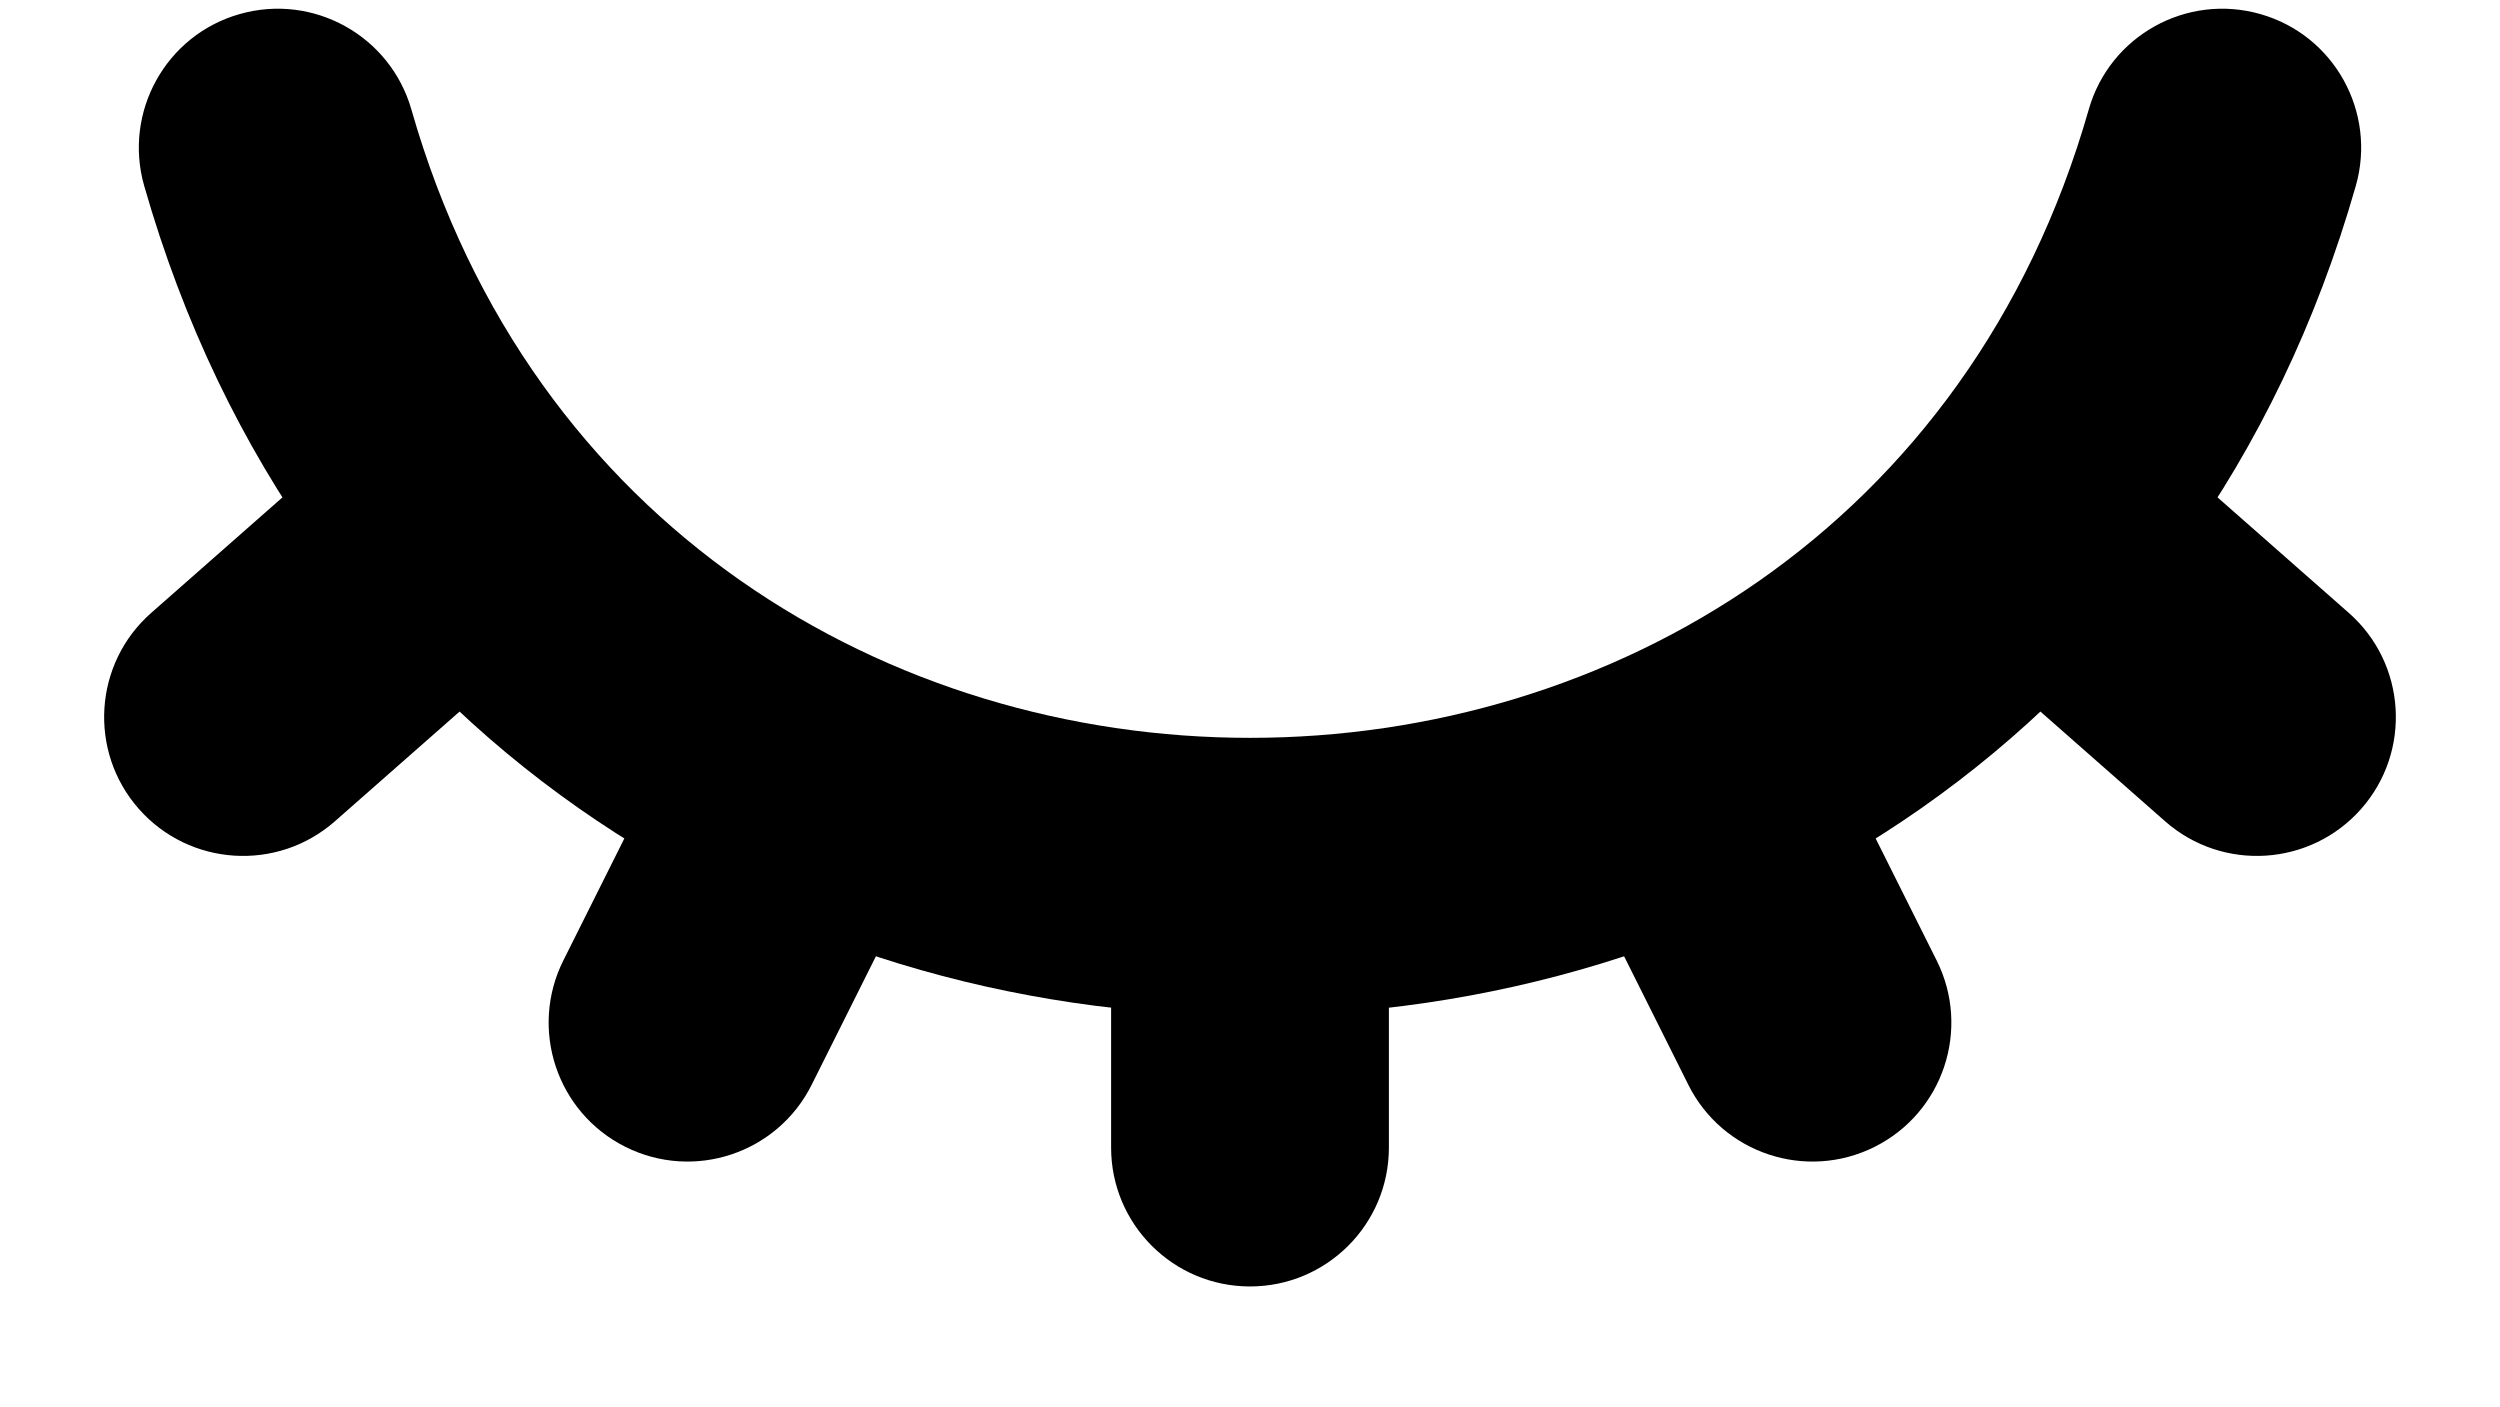
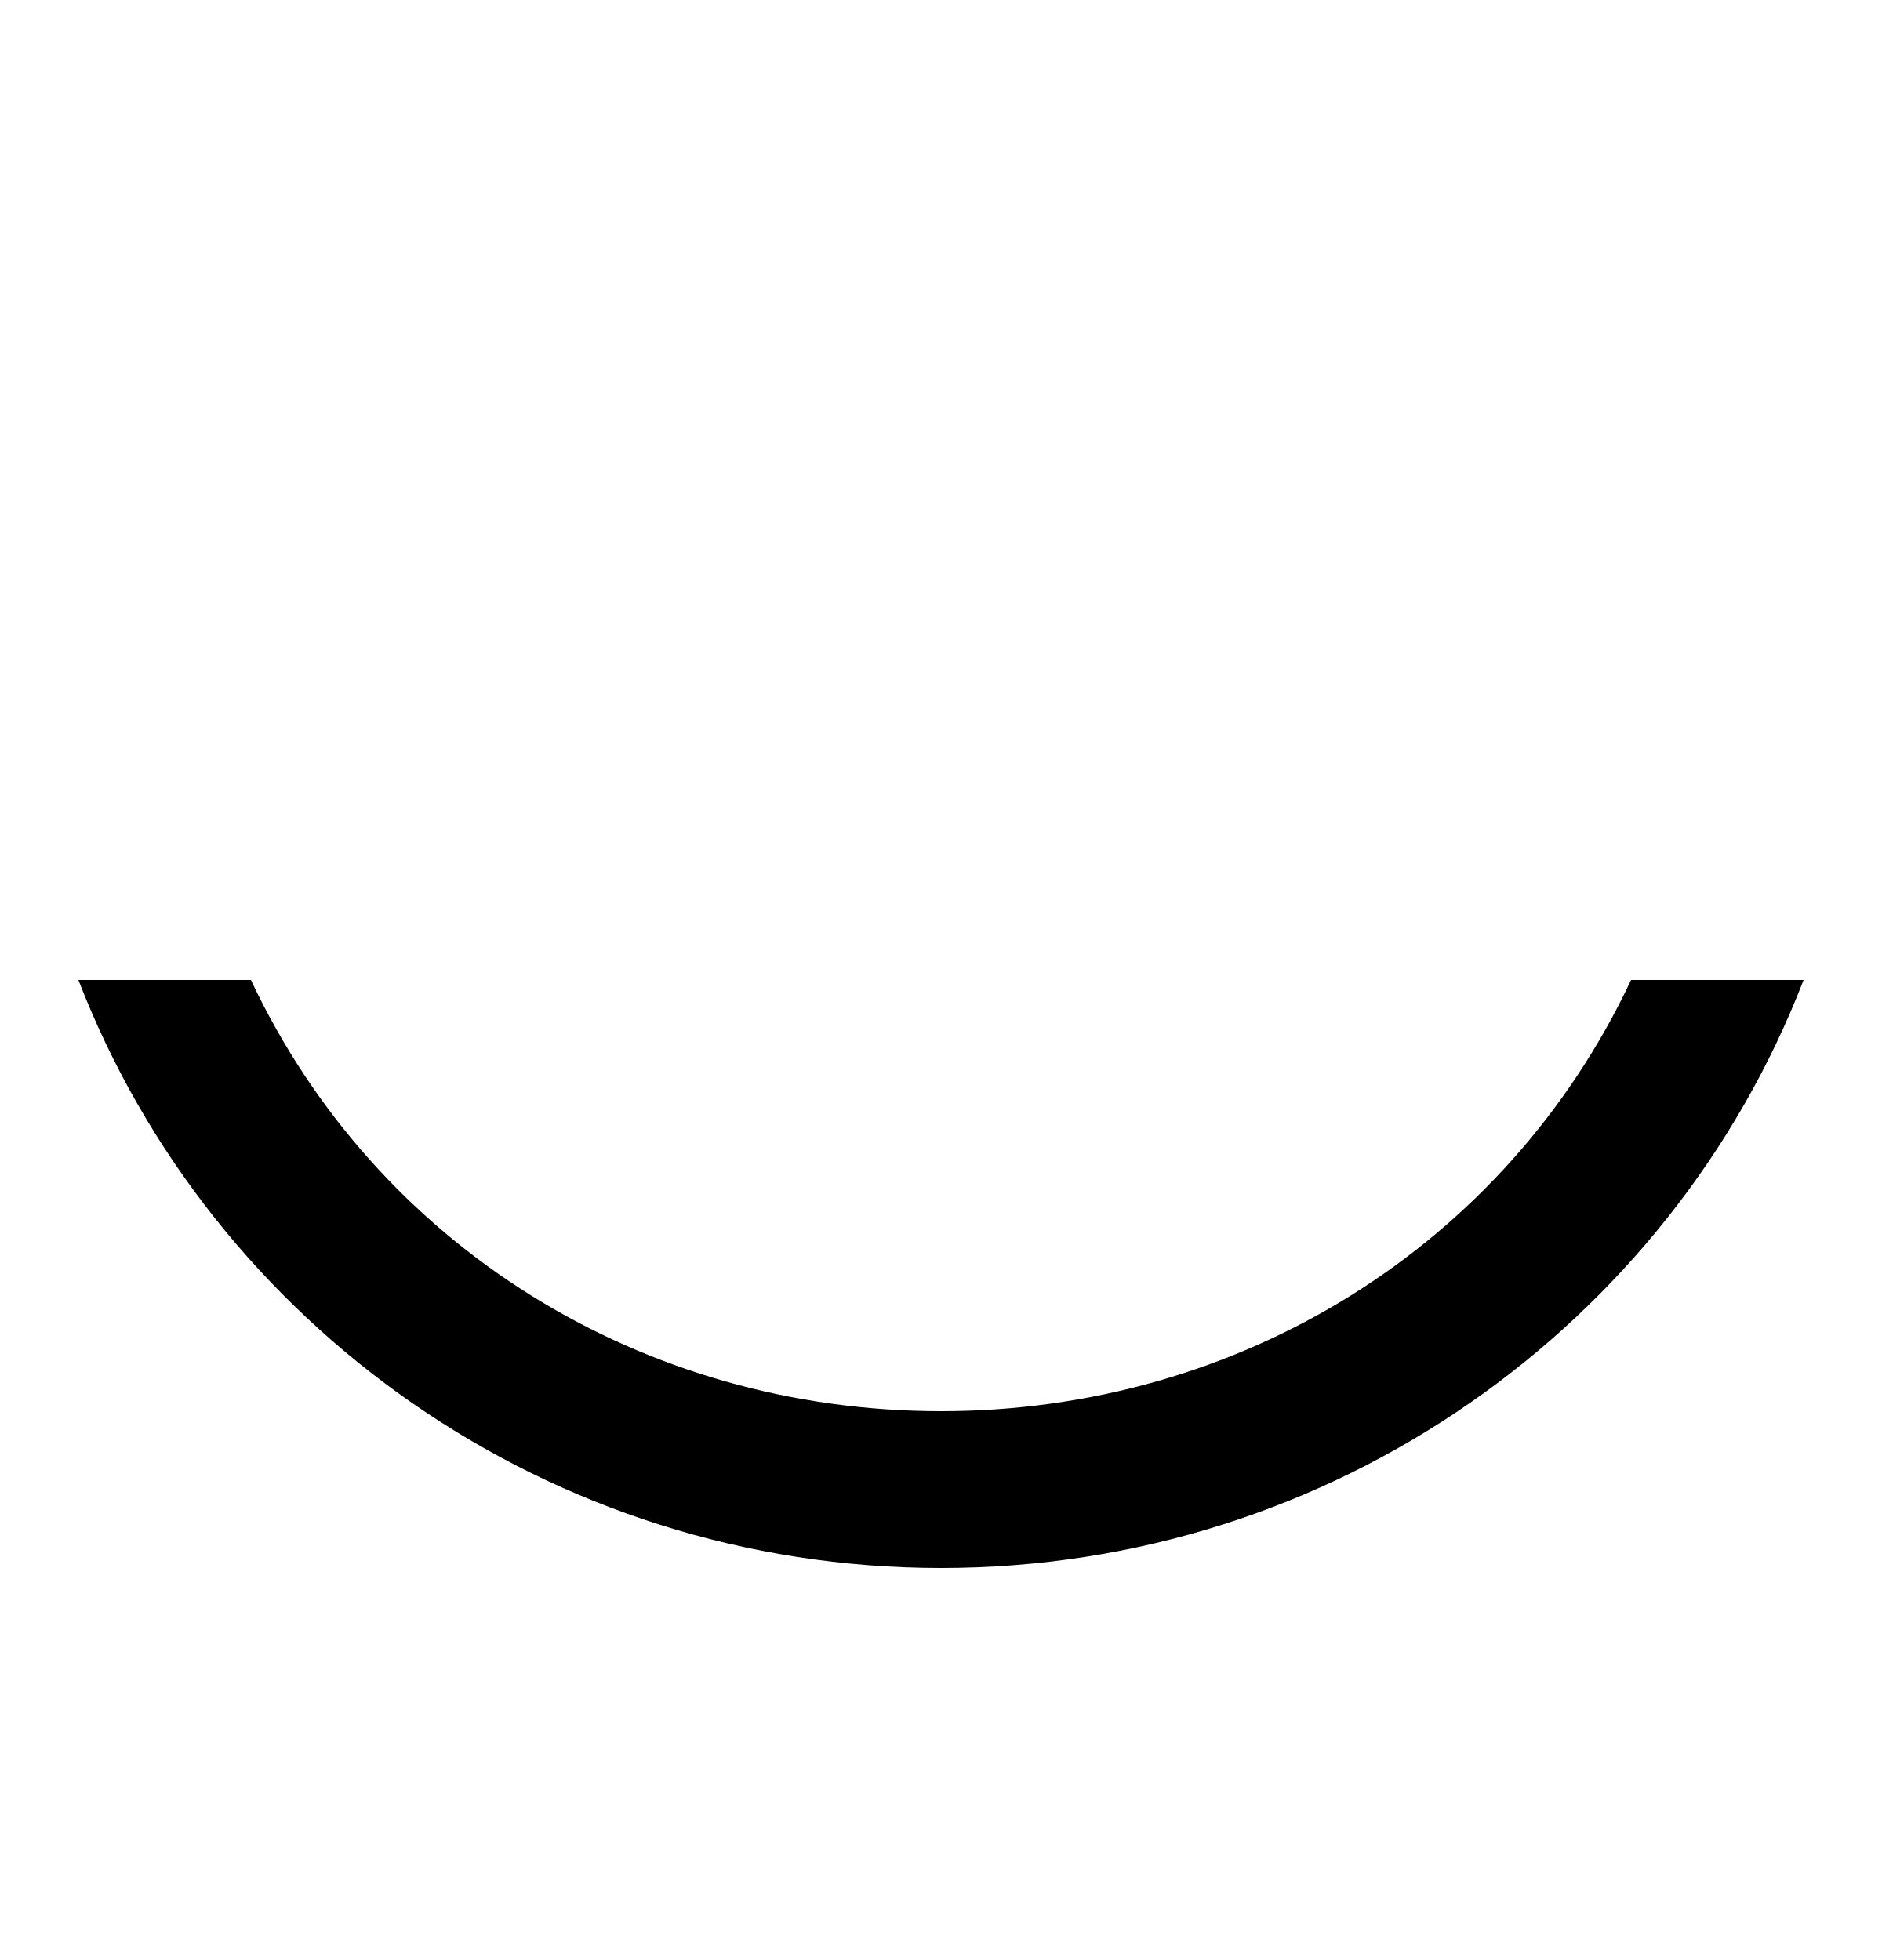
- <svg xmlns="http://www.w3.org/2000/svg" width="16" height="9" viewBox="0 0 18 10" fill="none">
-   <path fill-rule="evenodd" clip-rule="evenodd" d="M1.725 0.039C2.256 -0.113 2.81 0.195 2.962 0.726C4.685 6.758 13.315 6.758 15.039 0.726C15.19 0.195 15.744 -0.113 16.275 0.039C16.806 0.19 17.113 0.744 16.962 1.275C14.685 9.242 3.315 9.242 1.038 1.275C0.887 0.744 1.194 0.19 1.725 0.039Z" fill="currentColor" />
-   <path fill-rule="evenodd" clip-rule="evenodd" d="M14.249 3.34C13.884 3.754 13.925 4.386 14.339 4.751L15.589 5.851C16.004 6.216 16.636 6.175 17.001 5.761C17.366 5.346 17.325 4.714 16.911 4.35L15.661 3.25C15.246 2.885 14.614 2.925 14.249 3.34Z" fill="currentColor" />
-   <path fill-rule="evenodd" clip-rule="evenodd" d="M13.497 8.195C13.003 8.442 12.403 8.242 12.156 7.748L11.406 6.248C11.159 5.754 11.359 5.153 11.853 4.906C12.347 4.659 12.947 4.859 13.194 5.353L13.944 6.853C14.191 7.347 13.991 7.948 13.497 8.195Z" fill="currentColor" />
-   <path fill-rule="evenodd" clip-rule="evenodd" d="M9 6C9.552 6 10 6.448 10 7V8.2C10 8.753 9.552 9.2 9 9.2C8.448 9.2 8 8.753 8 8.2V7C8 6.448 8.448 6 9 6Z" fill="currentColor" />
-   <path fill-rule="evenodd" clip-rule="evenodd" d="M6.147 4.906C6.641 5.153 6.841 5.754 6.594 6.248L5.844 7.748C5.597 8.242 4.997 8.442 4.503 8.195C4.009 7.948 3.809 7.347 4.056 6.853L4.806 5.353C5.053 4.859 5.653 4.659 6.147 4.906Z" fill="currentColor" />
-   <path fill-rule="evenodd" clip-rule="evenodd" d="M3.751 3.34C4.116 3.754 4.075 4.386 3.661 4.751L2.411 5.851C1.996 6.216 1.364 6.175 0.999 5.761C0.634 5.346 0.675 4.714 1.089 4.35L2.339 3.25C2.754 2.885 3.386 2.925 3.751 3.34Z" fill="currentColor" />
+ <svg xmlns="http://www.w3.org/2000/svg" width="24" height="25" viewBox="0 0 24 25" fill="none">
+   <path d="M12 18C8.2 18 4.8 15.9 3.2 12.5H1C2.7 16.9 7 20 12 20C17 20 21.3 16.9 23 12.5H20.8C19.2 15.9 15.8 18 12 18Z" fill="currentColor" />
</svg>
